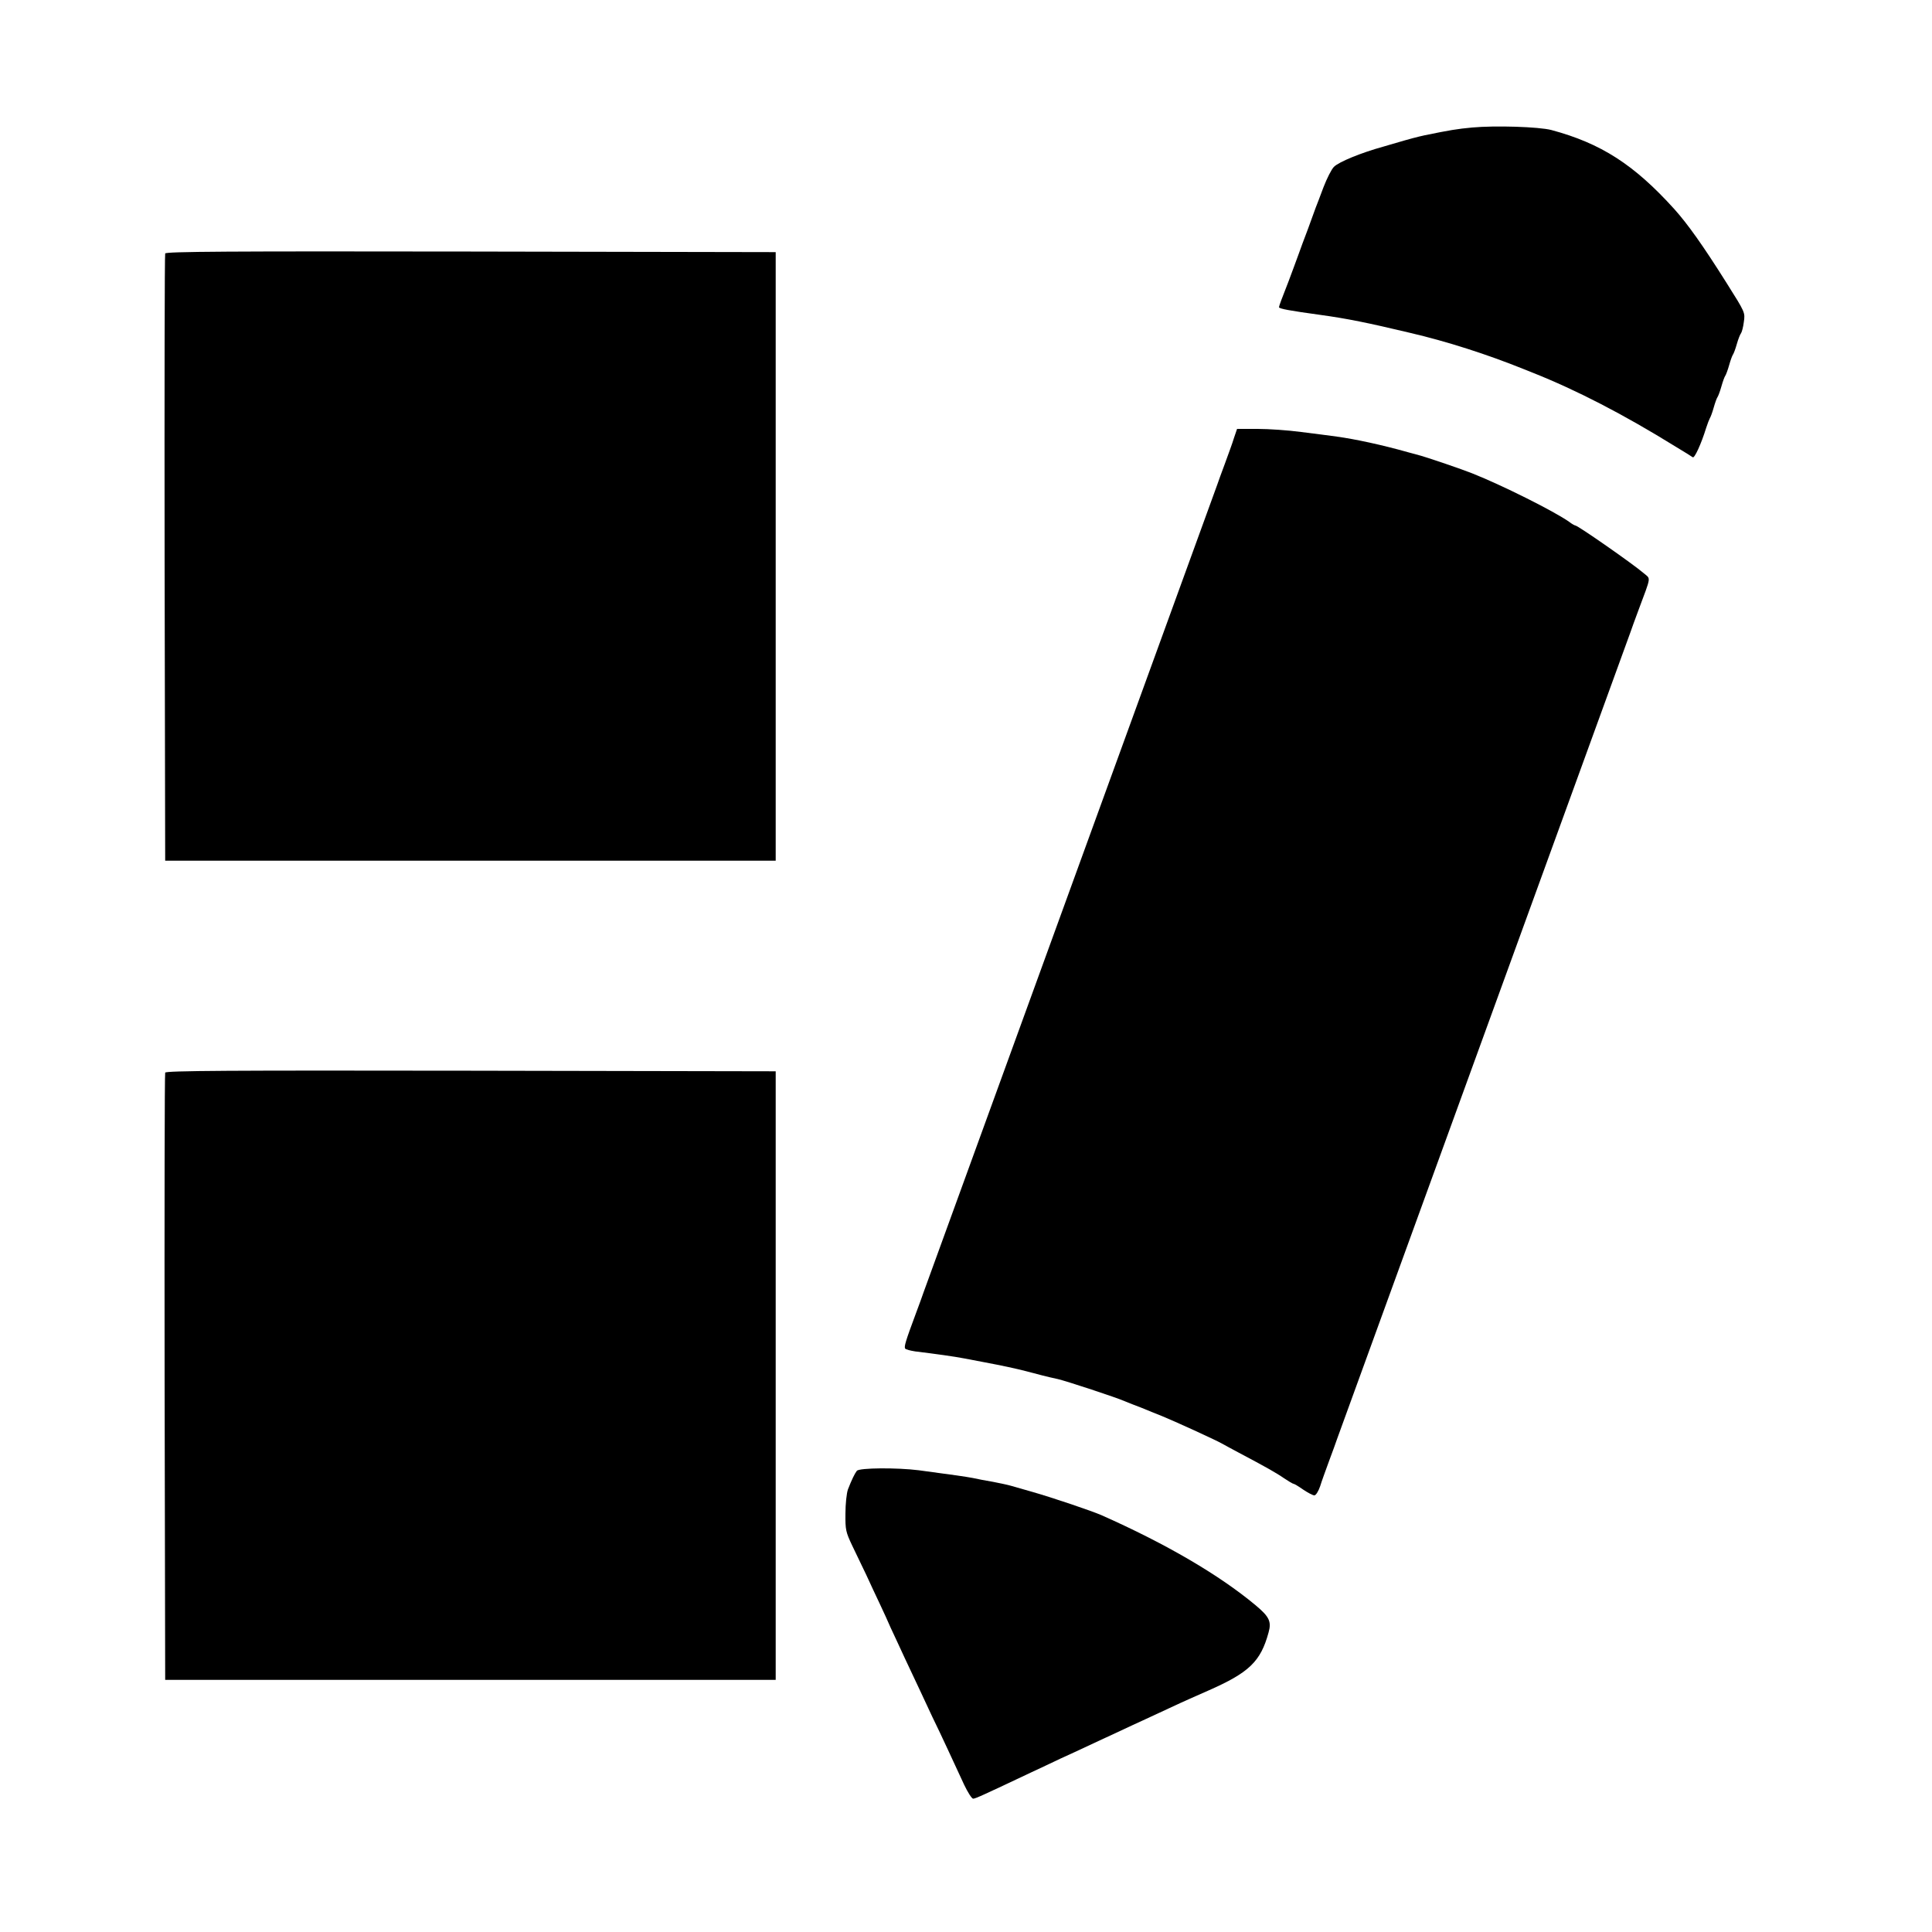
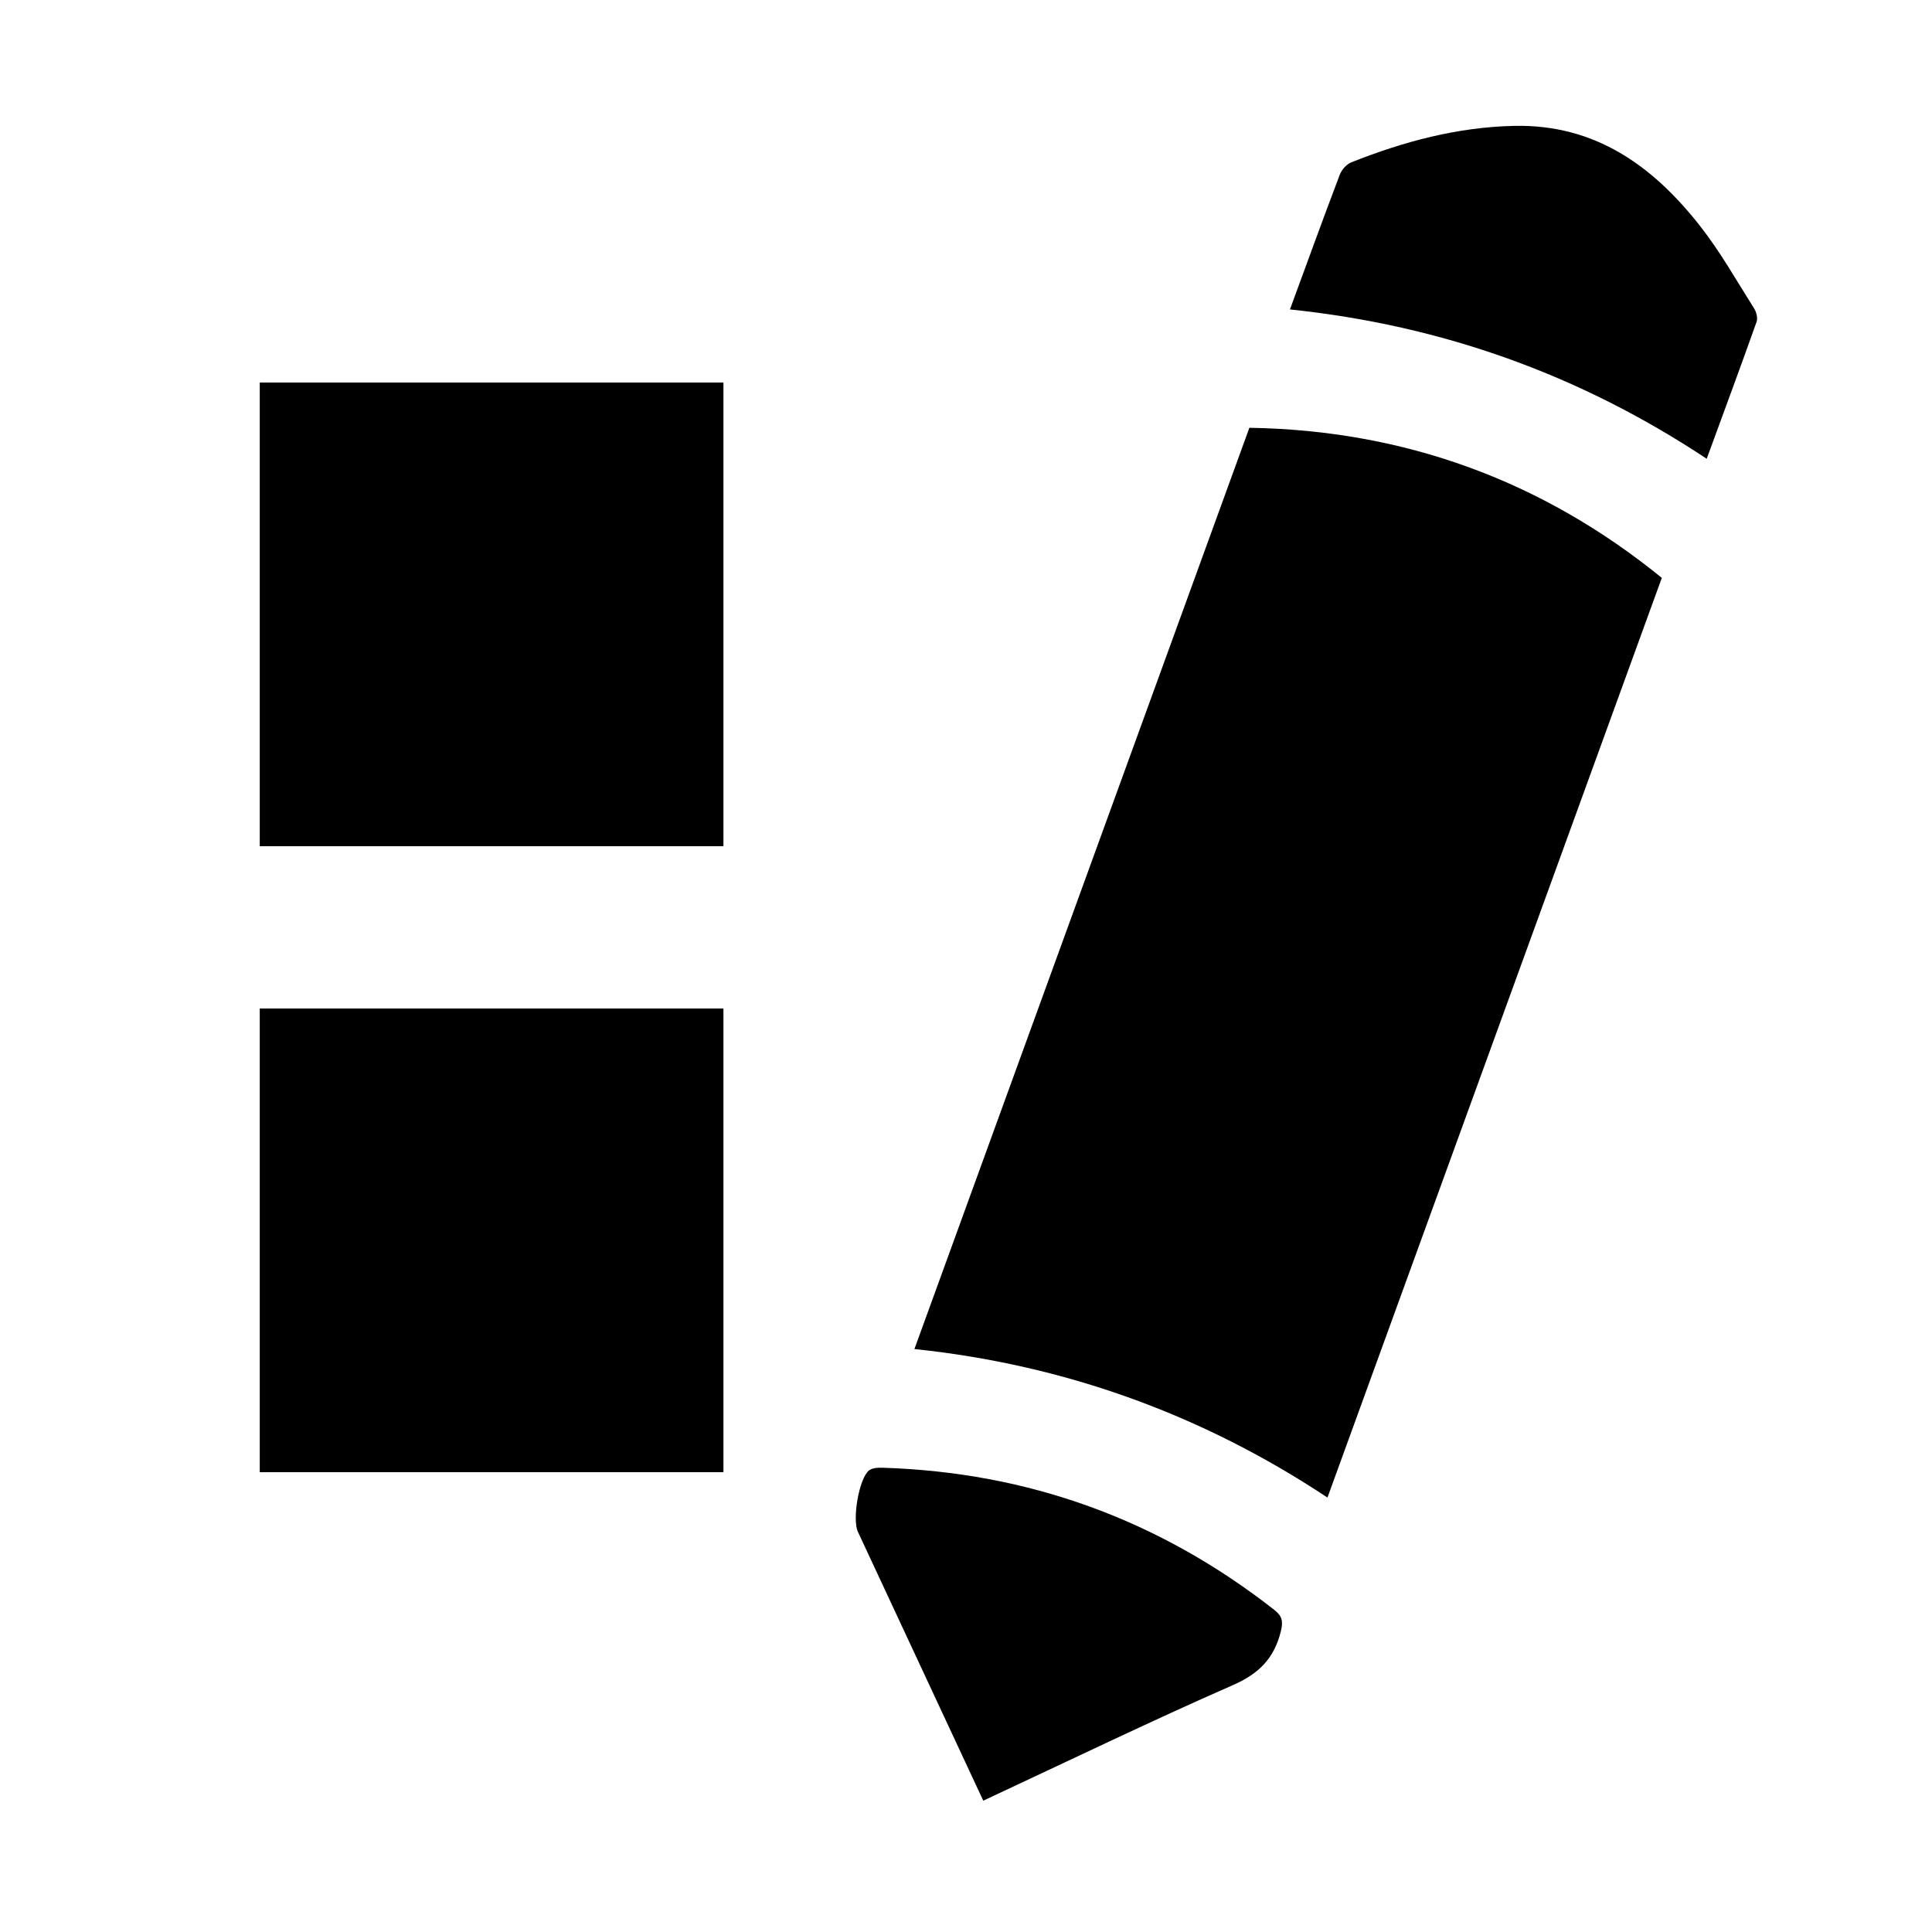
- <svg xmlns="http://www.w3.org/2000/svg" version="1.0" width="1000pt" height="1000pt" viewBox="0 0 1000 1000" preserveAspectRatio="xMidYMid meet">
-   <g transform="translate(0,1000) scale(0.1,-0.1)" fill="#000000" stroke="none">
-     <path d="M7620 9340 c-77 -7 -118 -14 -245 -40 -37 -8 -79 -19 -150 -40 -16 -5 -46 -13 -65 -19 -113 -31 -231 -79 -256 -105 -12 -12 -36 -59 -54 -106 -17 -47 -36 -94 -40 -105 -4 -11 -13 -36 -20 -55 -7 -19 -16 -44 -20 -55 -4 -11 -17 -46 -29 -77 -12 -32 -30 -84 -42 -115 -12 -32 -25 -67 -29 -78 -35 -89 -50 -129 -50 -135 0 -8 55 -18 215 -40 138 -19 246 -41 460 -92 194 -45 402 -112 593 -189 12 -5 32 -13 45 -18 229 -91 472 -217 737 -381 47 -28 88 -54 92 -57 9 -5 43 68 69 152 7 22 16 45 19 50 4 6 13 30 20 55 7 25 16 50 20 55 4 6 13 30 20 55 7 25 16 50 20 55 4 6 13 30 20 55 7 25 16 50 20 55 4 6 13 30 20 55 7 25 17 50 22 56 4 6 11 32 14 57 7 50 8 48 -89 202 -124 197 -202 306 -271 383 -208 230 -379 340 -636 409 -65 17 -291 24 -410 13z" />
-     <path d="M855 8688 c-3 -7 -4 -717 -3 -1578 l3 -1565 1580 0 1580 0 0 1575 0 1575 -1578 3 c-1257 2 -1579 0 -1582 -10z" />
-     <path d="M6387 7733 c-8 -27 -30 -86 -47 -133 -18 -47 -35 -96 -40 -110 -5 -14 -23 -63 -40 -110 -17 -47 -35 -96 -40 -110 -5 -14 -23 -63 -40 -110 -17 -47 -35 -96 -40 -110 -5 -14 -23 -63 -40 -110 -17 -47 -35 -96 -40 -110 -5 -14 -23 -63 -40 -110 -17 -47 -35 -96 -40 -110 -5 -14 -23 -63 -40 -110 -17 -47 -35 -96 -40 -110 -5 -14 -23 -63 -40 -110 -17 -47 -35 -96 -40 -110 -5 -14 -23 -63 -40 -110 -17 -47 -35 -96 -40 -110 -5 -14 -23 -63 -40 -110 -17 -47 -35 -96 -40 -110 -5 -14 -23 -63 -40 -110 -17 -47 -35 -96 -40 -110 -5 -14 -23 -63 -40 -110 -17 -47 -35 -96 -40 -110 -5 -14 -23 -63 -40 -110 -17 -47 -35 -96 -40 -110 -5 -14 -23 -63 -40 -110 -17 -47 -35 -96 -40 -110 -5 -14 -23 -63 -40 -110 -17 -47 -35 -96 -40 -110 -5 -14 -23 -63 -40 -110 -17 -47 -35 -96 -40 -110 -5 -14 -23 -63 -40 -110 -17 -47 -35 -96 -40 -110 -5 -14 -23 -63 -40 -110 -17 -47 -35 -96 -40 -110 -5 -14 -23 -63 -40 -110 -17 -47 -35 -96 -40 -110 -5 -14 -23 -63 -40 -110 -17 -47 -35 -96 -40 -110 -5 -14 -23 -63 -40 -110 -17 -47 -35 -96 -40 -110 -5 -14 -22 -63 -40 -110 -53 -142 -61 -170 -55 -180 3 -5 27 -11 53 -15 107 -13 200 -26 252 -36 30 -6 78 -15 105 -20 96 -18 160 -32 215 -46 64 -17 109 -29 165 -41 44 -10 305 -96 345 -114 14 -6 34 -14 45 -18 22 -8 55 -21 98 -39 15 -6 37 -15 50 -20 64 -26 279 -124 312 -143 11 -6 49 -27 85 -46 138 -73 197 -106 237 -134 23 -15 44 -28 48 -28 4 0 26 -13 50 -30 24 -16 50 -30 58 -30 8 0 21 21 30 47 8 27 30 86 47 133 18 47 35 96 40 110 5 14 23 63 40 110 17 47 35 96 40 110 5 14 23 63 40 110 17 47 35 96 40 110 5 14 23 63 40 110 17 47 35 96 40 110 5 14 23 63 40 110 17 47 35 96 40 110 5 14 23 63 40 110 17 47 35 96 40 110 5 14 23 63 40 110 17 47 35 96 40 110 5 14 23 63 40 110 17 47 35 96 40 110 5 14 23 63 40 110 17 47 35 96 40 110 5 14 23 63 40 110 17 47 35 96 40 110 5 14 23 63 40 110 17 47 35 96 40 110 5 14 23 63 40 110 17 47 35 96 40 110 5 14 23 63 40 110 17 47 35 96 40 110 5 14 23 63 40 110 17 47 35 96 40 110 5 14 23 63 40 110 17 47 35 96 40 110 5 14 23 63 40 110 17 47 35 96 40 110 5 14 23 63 40 110 17 47 35 96 40 110 5 14 23 63 40 110 17 47 35 96 40 110 5 14 23 63 40 110 17 47 35 96 40 110 5 14 23 63 40 110 17 47 35 96 40 110 5 14 22 63 40 110 68 183 65 161 28 193 -53 46 -341 247 -354 247 -3 0 -18 8 -32 19 -78 55 -348 190 -502 251 -58 23 -214 76 -265 91 -16 4 -48 13 -70 19 -130 37 -275 68 -365 80 -36 5 -119 16 -185 24 -66 9 -168 16 -226 16 l-106 0 -16 -47z" />
-     <path d="M855 4448 c-3 -7 -4 -717 -3 -1578 l3 -1565 1580 0 1580 0 0 1575 0 1575 -1578 3 c-1257 2 -1579 0 -1582 -10z" />
-     <path d="M4435 2387 c-11 -14 -27 -47 -46 -96 -7 -19 -13 -76 -13 -125 -1 -85 2 -96 35 -166 20 -41 53 -110 73 -152 20 -43 51 -111 70 -150 19 -40 44 -95 56 -123 13 -27 45 -97 72 -155 27 -58 63 -134 80 -170 17 -36 45 -96 63 -135 19 -38 56 -117 83 -175 27 -58 64 -138 82 -177 19 -40 40 -73 47 -73 12 0 61 23 298 135 50 23 119 56 155 73 36 16 100 46 143 66 42 20 112 52 155 72 42 20 105 49 140 65 34 16 90 42 125 58 34 16 82 38 107 49 25 11 68 30 95 42 211 93 270 150 311 300 16 57 4 82 -68 142 -187 156 -462 317 -798 466 -51 22 -248 89 -360 121 -41 12 -88 25 -105 30 -16 5 -59 14 -95 21 -36 6 -83 15 -105 20 -38 7 -92 15 -280 40 -111 14 -307 13 -320 -3z" />
+ <svg xmlns="http://www.w3.org/2000/svg" width="500" height="500" enable-background="new 0 0 500 500">
+   <g>
+     <g id="svg_1" fill-rule="evenodd" clip-rule="evenodd">
+       <path id="svg_2" d="m236.65,349.13c28.964,-79.663 57.749,-158.833 86.686,-238.421c39.981,0.633 75.703,13.602 106.74,38.845c-28.854,79.365 -57.585,158.397 -86.531,238.013c-32.38,-21.474 -68.053,-34.377 -106.895,-38.437z" />
+       <path id="svg_3" d="m333.838,80.083c4.42,-12.027 8.563,-23.458 12.878,-34.826c0.492,-1.296 1.739,-2.749 2.988,-3.244c13.553,-5.377 27.471,-9.129 42.2,-9.437c20.949,-0.437 35.875,10.381 48.05,25.878c5.233,6.663 9.434,14.146 13.986,21.33c0.604,0.951 1.014,2.52 0.665,3.501c-4.166,11.724 -8.492,23.391 -12.912,35.446c-32.797,-21.733 -68.405,-34.528 -107.855,-38.648z" />
+       <path id="svg_4" d="m254.47,466.013c-0.836,-1.796 -1.426,-3.058 -2.015,-4.322c-10.146,-21.757 -20.293,-43.514 -30.436,-65.271c-1.477,-3.171 0.235,-13.635 2.837,-15.838c0.808,-0.685 2.329,-0.77 3.512,-0.734c37.824,1.162 71.613,13.455 101.417,36.785c2.047,1.602 2.333,2.969 1.693,5.562c-1.72,6.972 -5.656,10.951 -12.381,13.901c-21.527,9.446 -42.704,19.694 -64.627,29.917z" />
+     </g>
+     <g>
+       <path d="m67.225,99l120,0l0,120l-120,0l0,-120z" />
+       <path d="m67.225,261l120,0l0,120l-120,0l0,-120z" />
+     </g>
  </g>
</svg>
